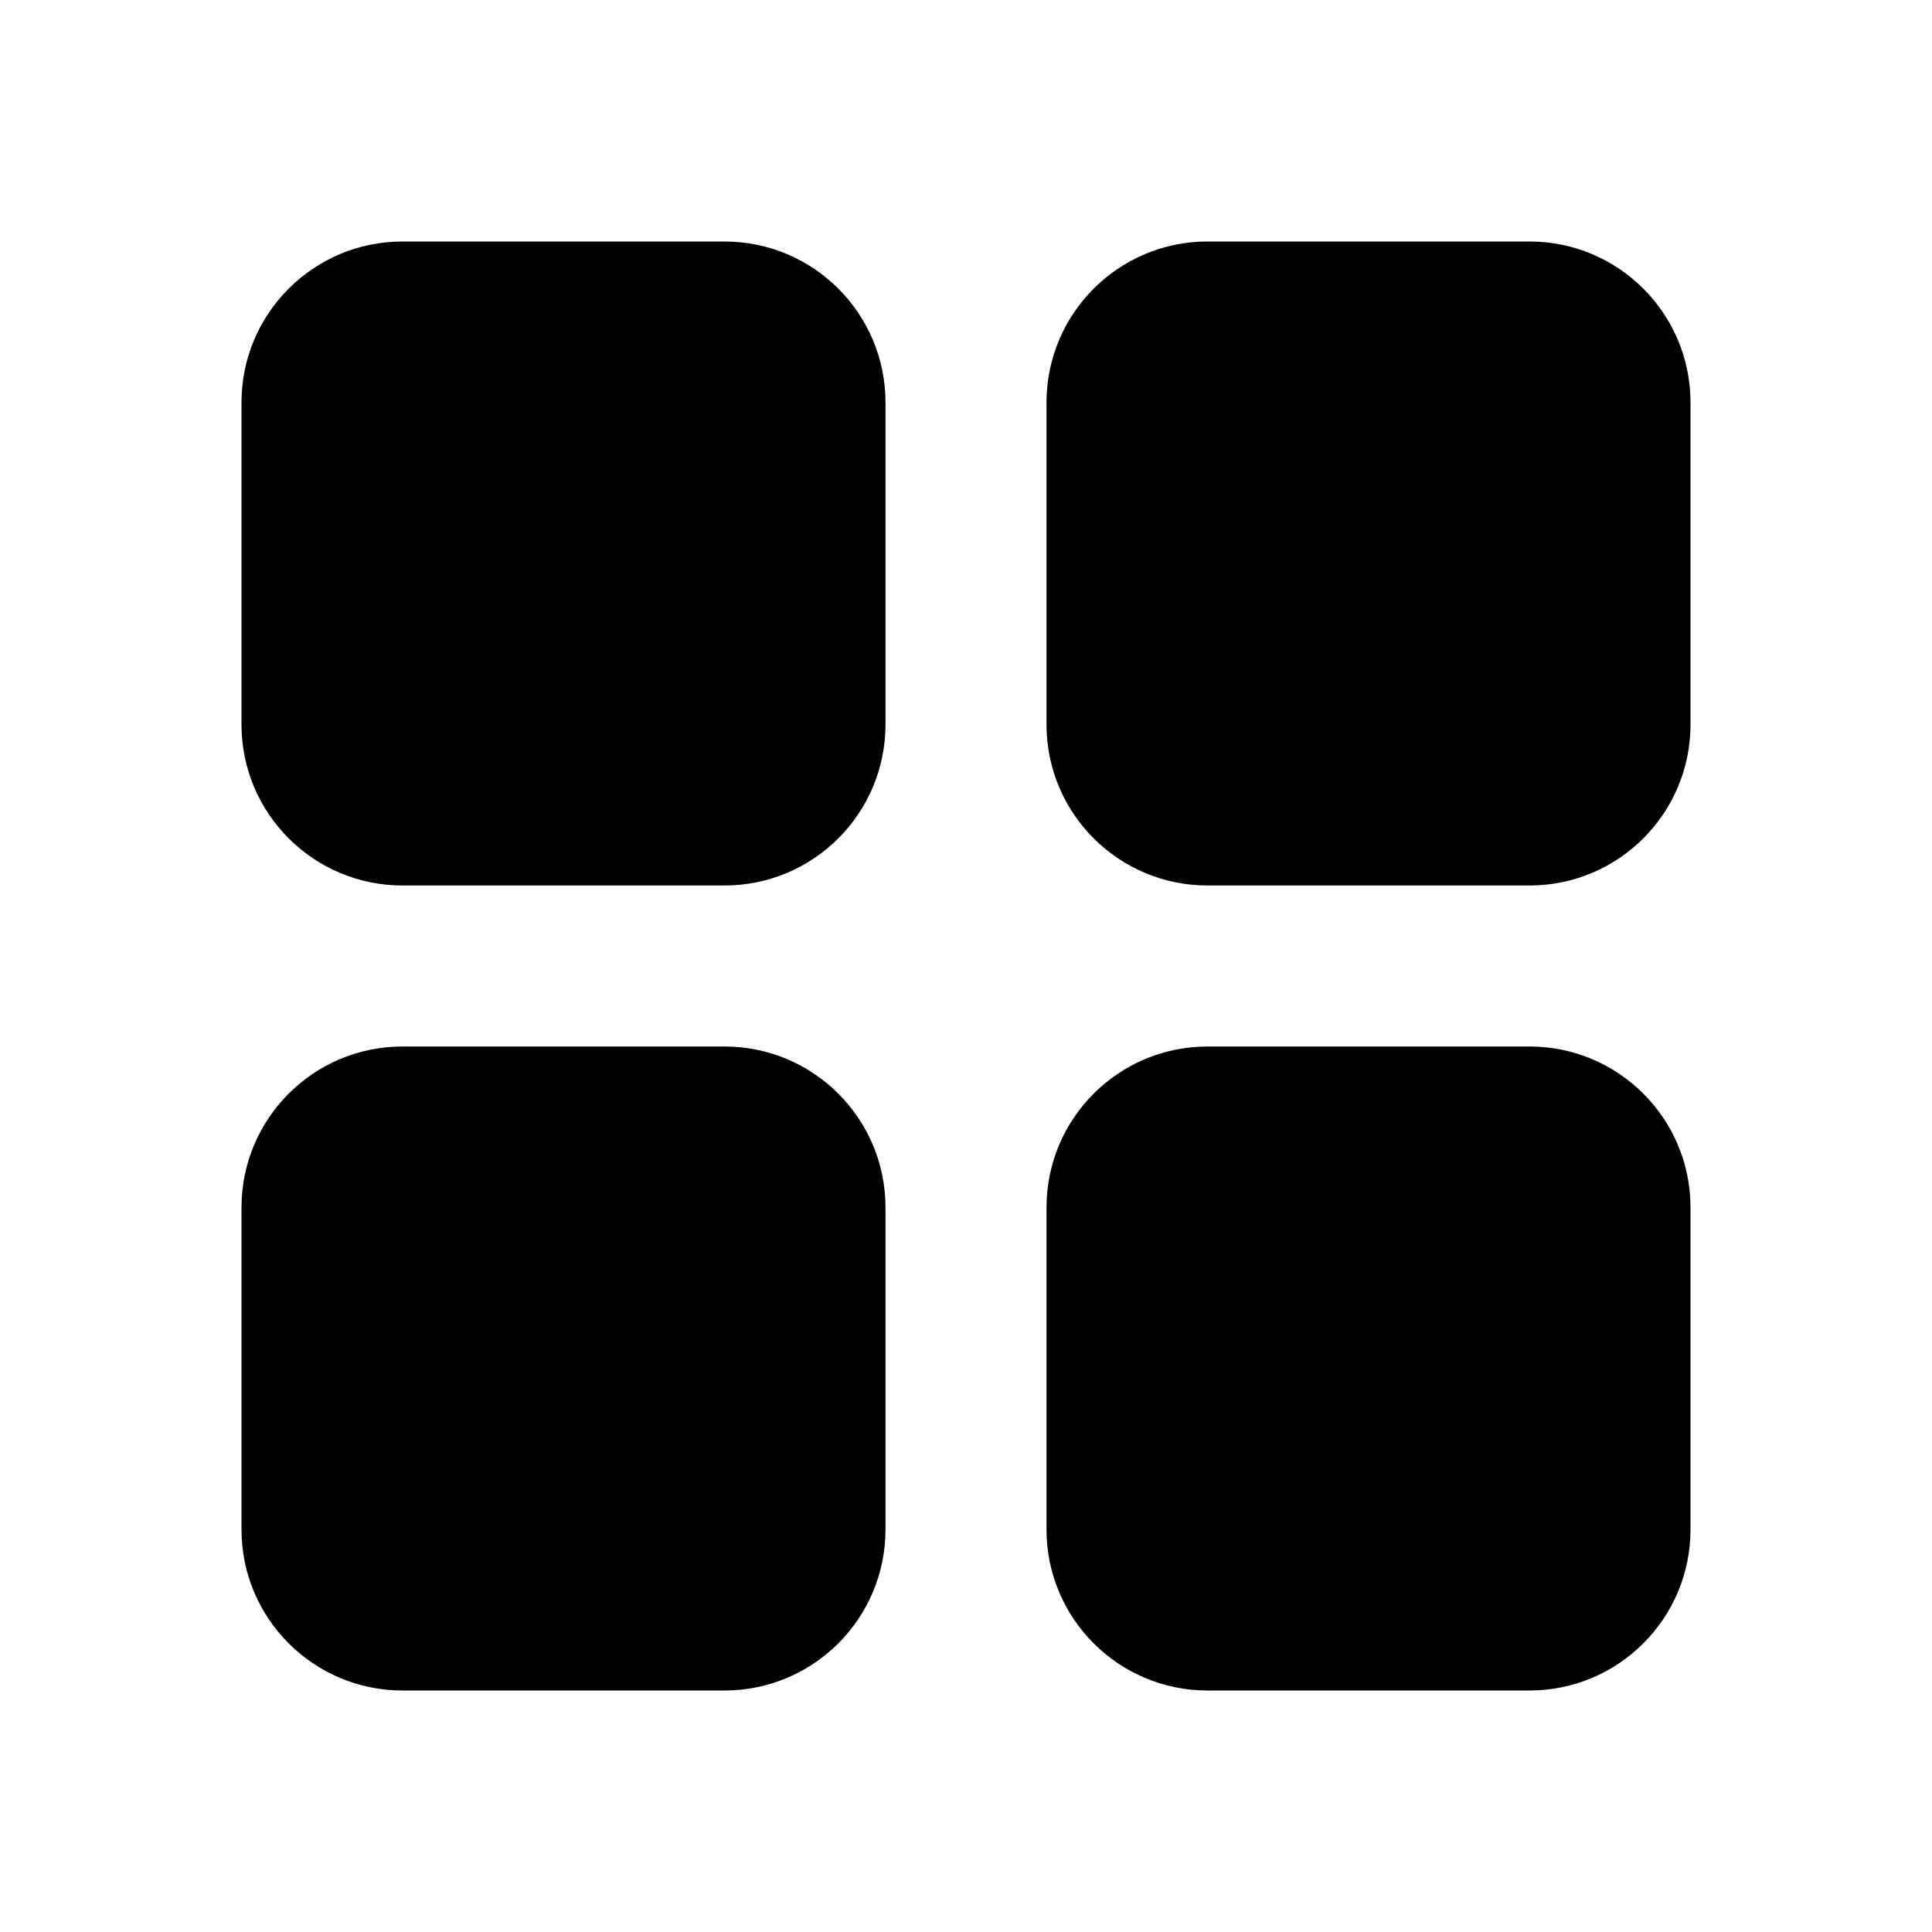
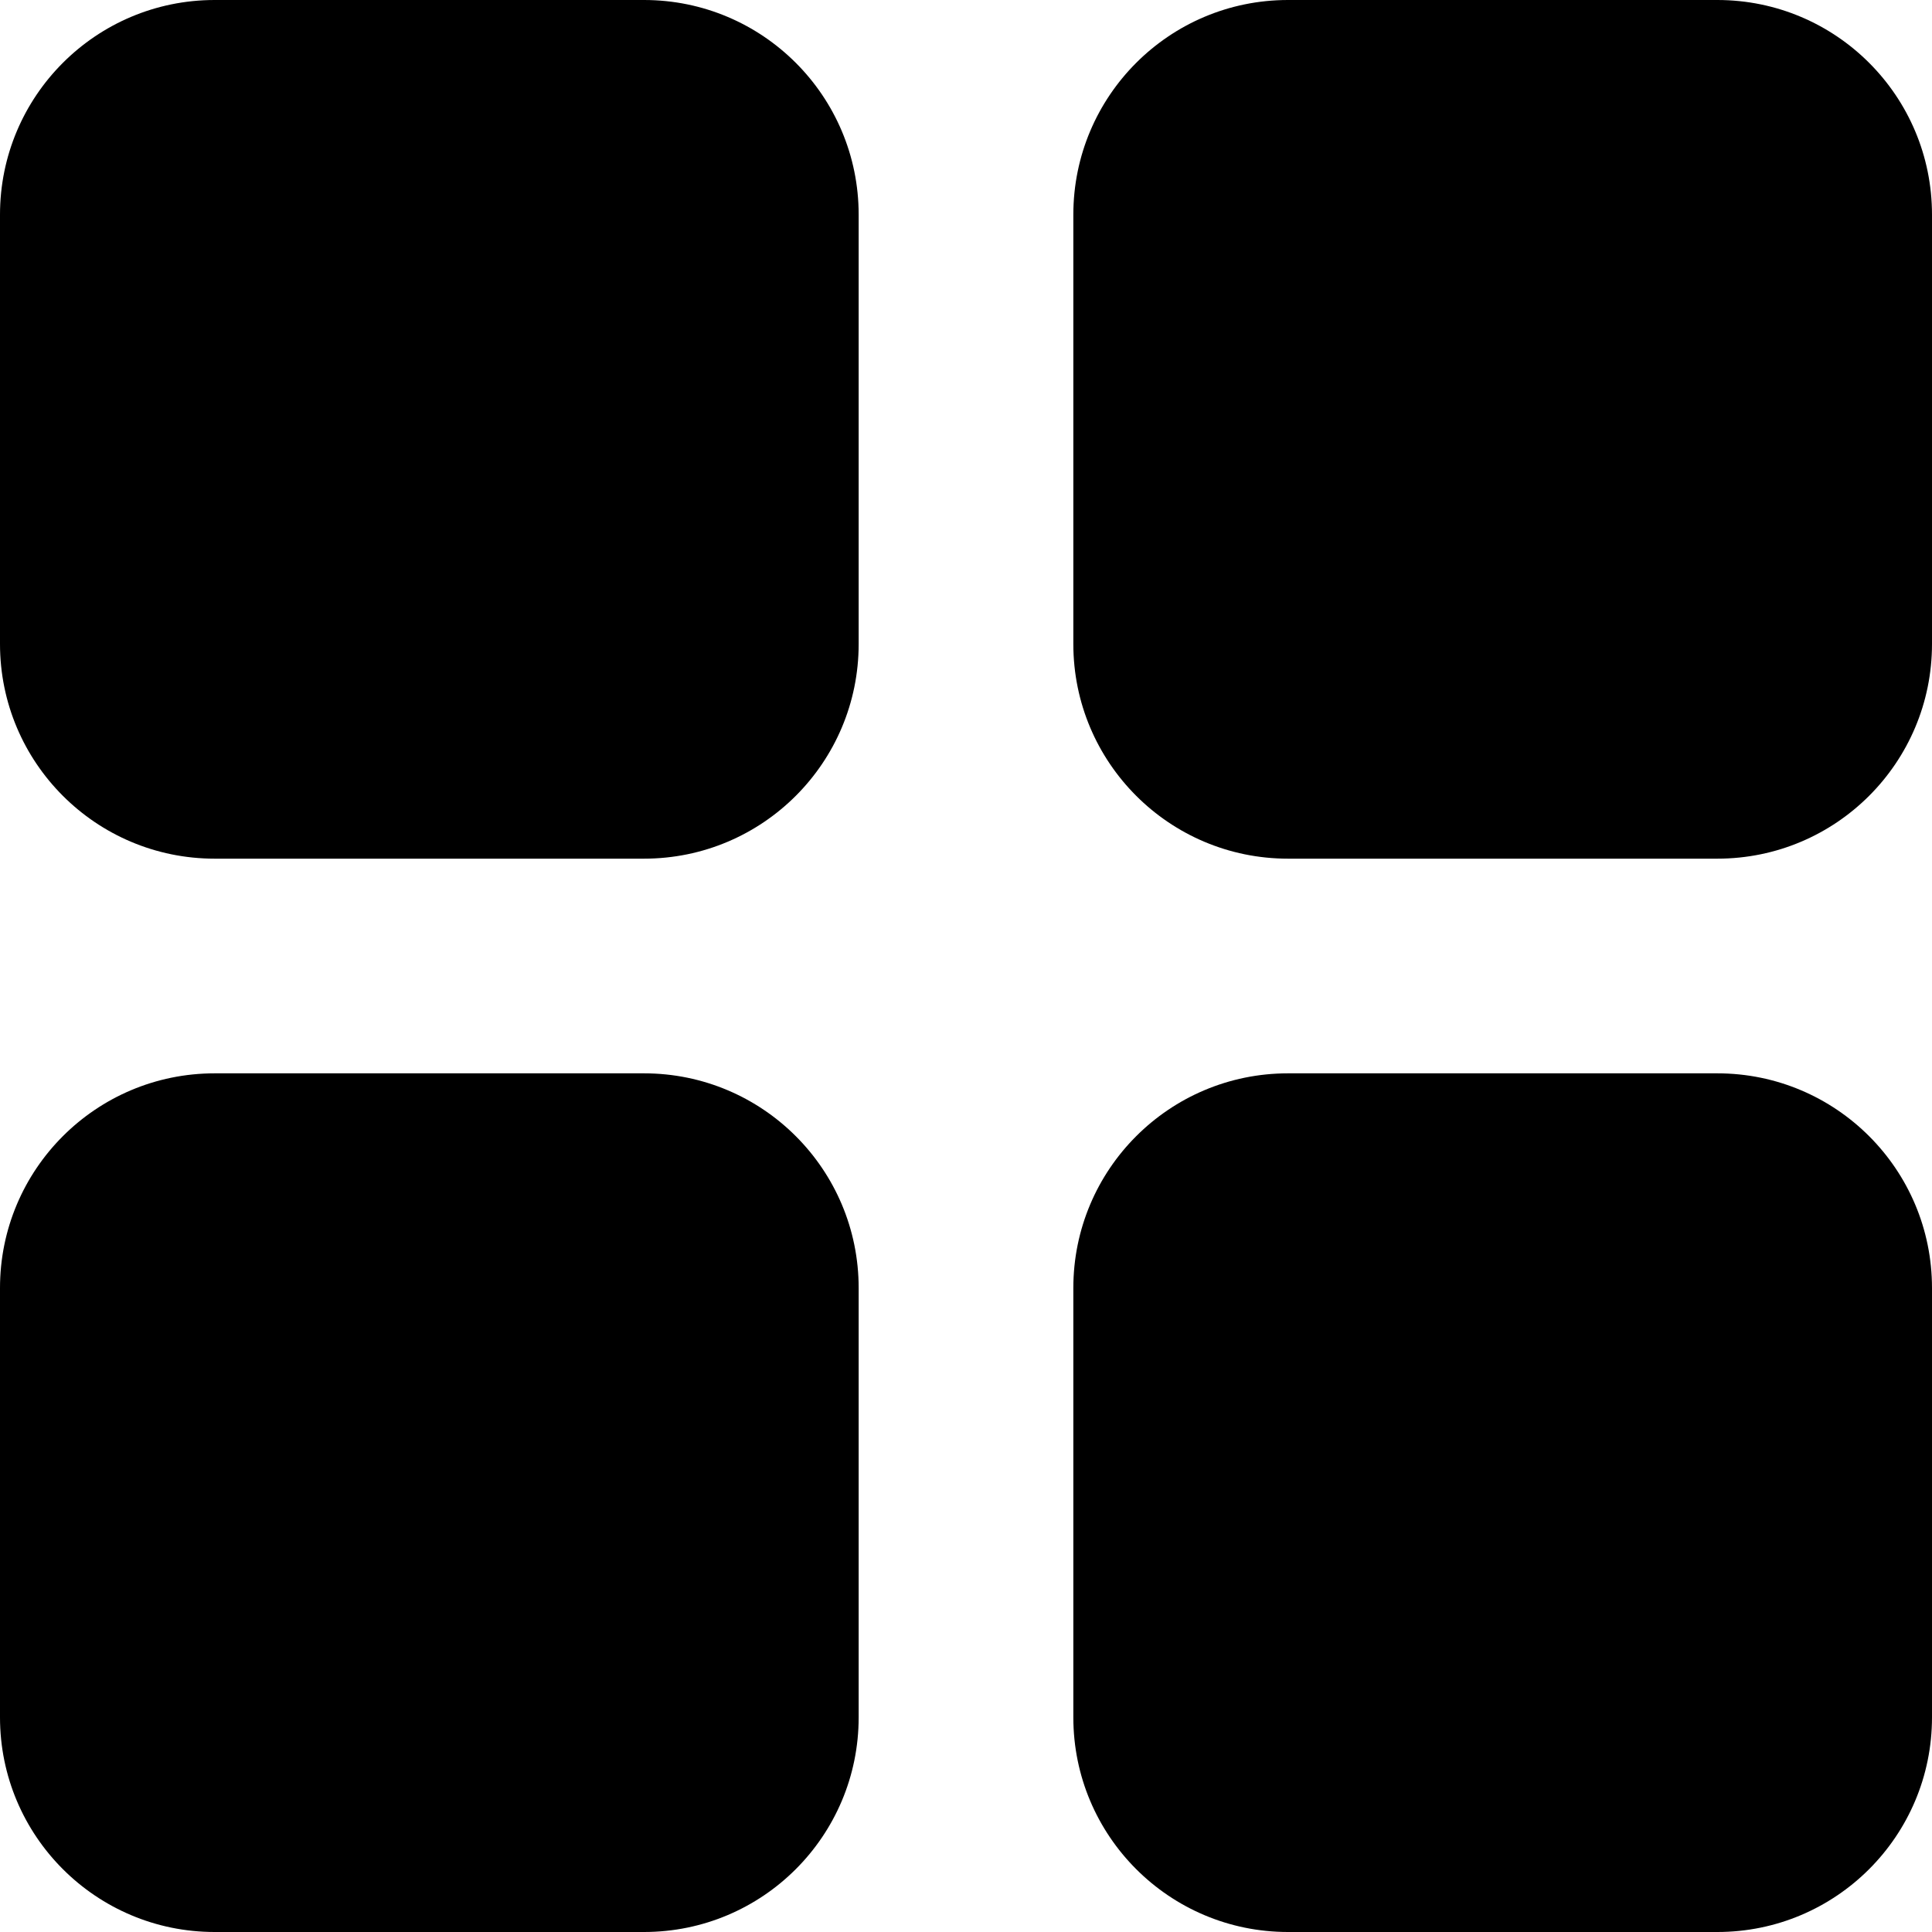
- <svg xmlns="http://www.w3.org/2000/svg" width="24" height="24" viewBox="0 0 24 24">
-   <rect x="3" y="3" width="8" height="8" rx="2" />
-   <rect x="3" y="13" width="8" height="8" rx="2" />
-   <rect x="13" y="3" width="8" height="8" rx="2" />
-   <rect x="13" y="13" width="8" height="8" rx="2" />
+ <svg xmlns="http://www.w3.org/2000/svg" width="18" height="18" viewBox="0 0 18 18" fill="none">
+   <path fill-rule="evenodd" clip-rule="evenodd" d="M2 0C0.895 0 0 0.895 0 2V6C0 7.105 0.895 8 2 8H6C7.105 8 8 7.105 8 6V2C8 0.895 7.105 0 6 0H2ZM2 10C0.895 10 0 10.895 0 12V16C0 17.105 0.895 18 2 18H6C7.105 18 8 17.105 8 16V12C8 10.895 7.105 10 6 10H2ZM10 2C10 0.895 10.895 0 12 0H16C17.105 0 18 0.895 18 2V6C18 7.105 17.105 8 16 8H12C10.895 8 10 7.105 10 6V2ZM12 10C10.895 10 10 10.895 10 12V16C10 17.105 10.895 18 12 18H16C17.105 18 18 17.105 18 16V12C18 10.895 17.105 10 16 10H12Z" fill="black" />
</svg>
